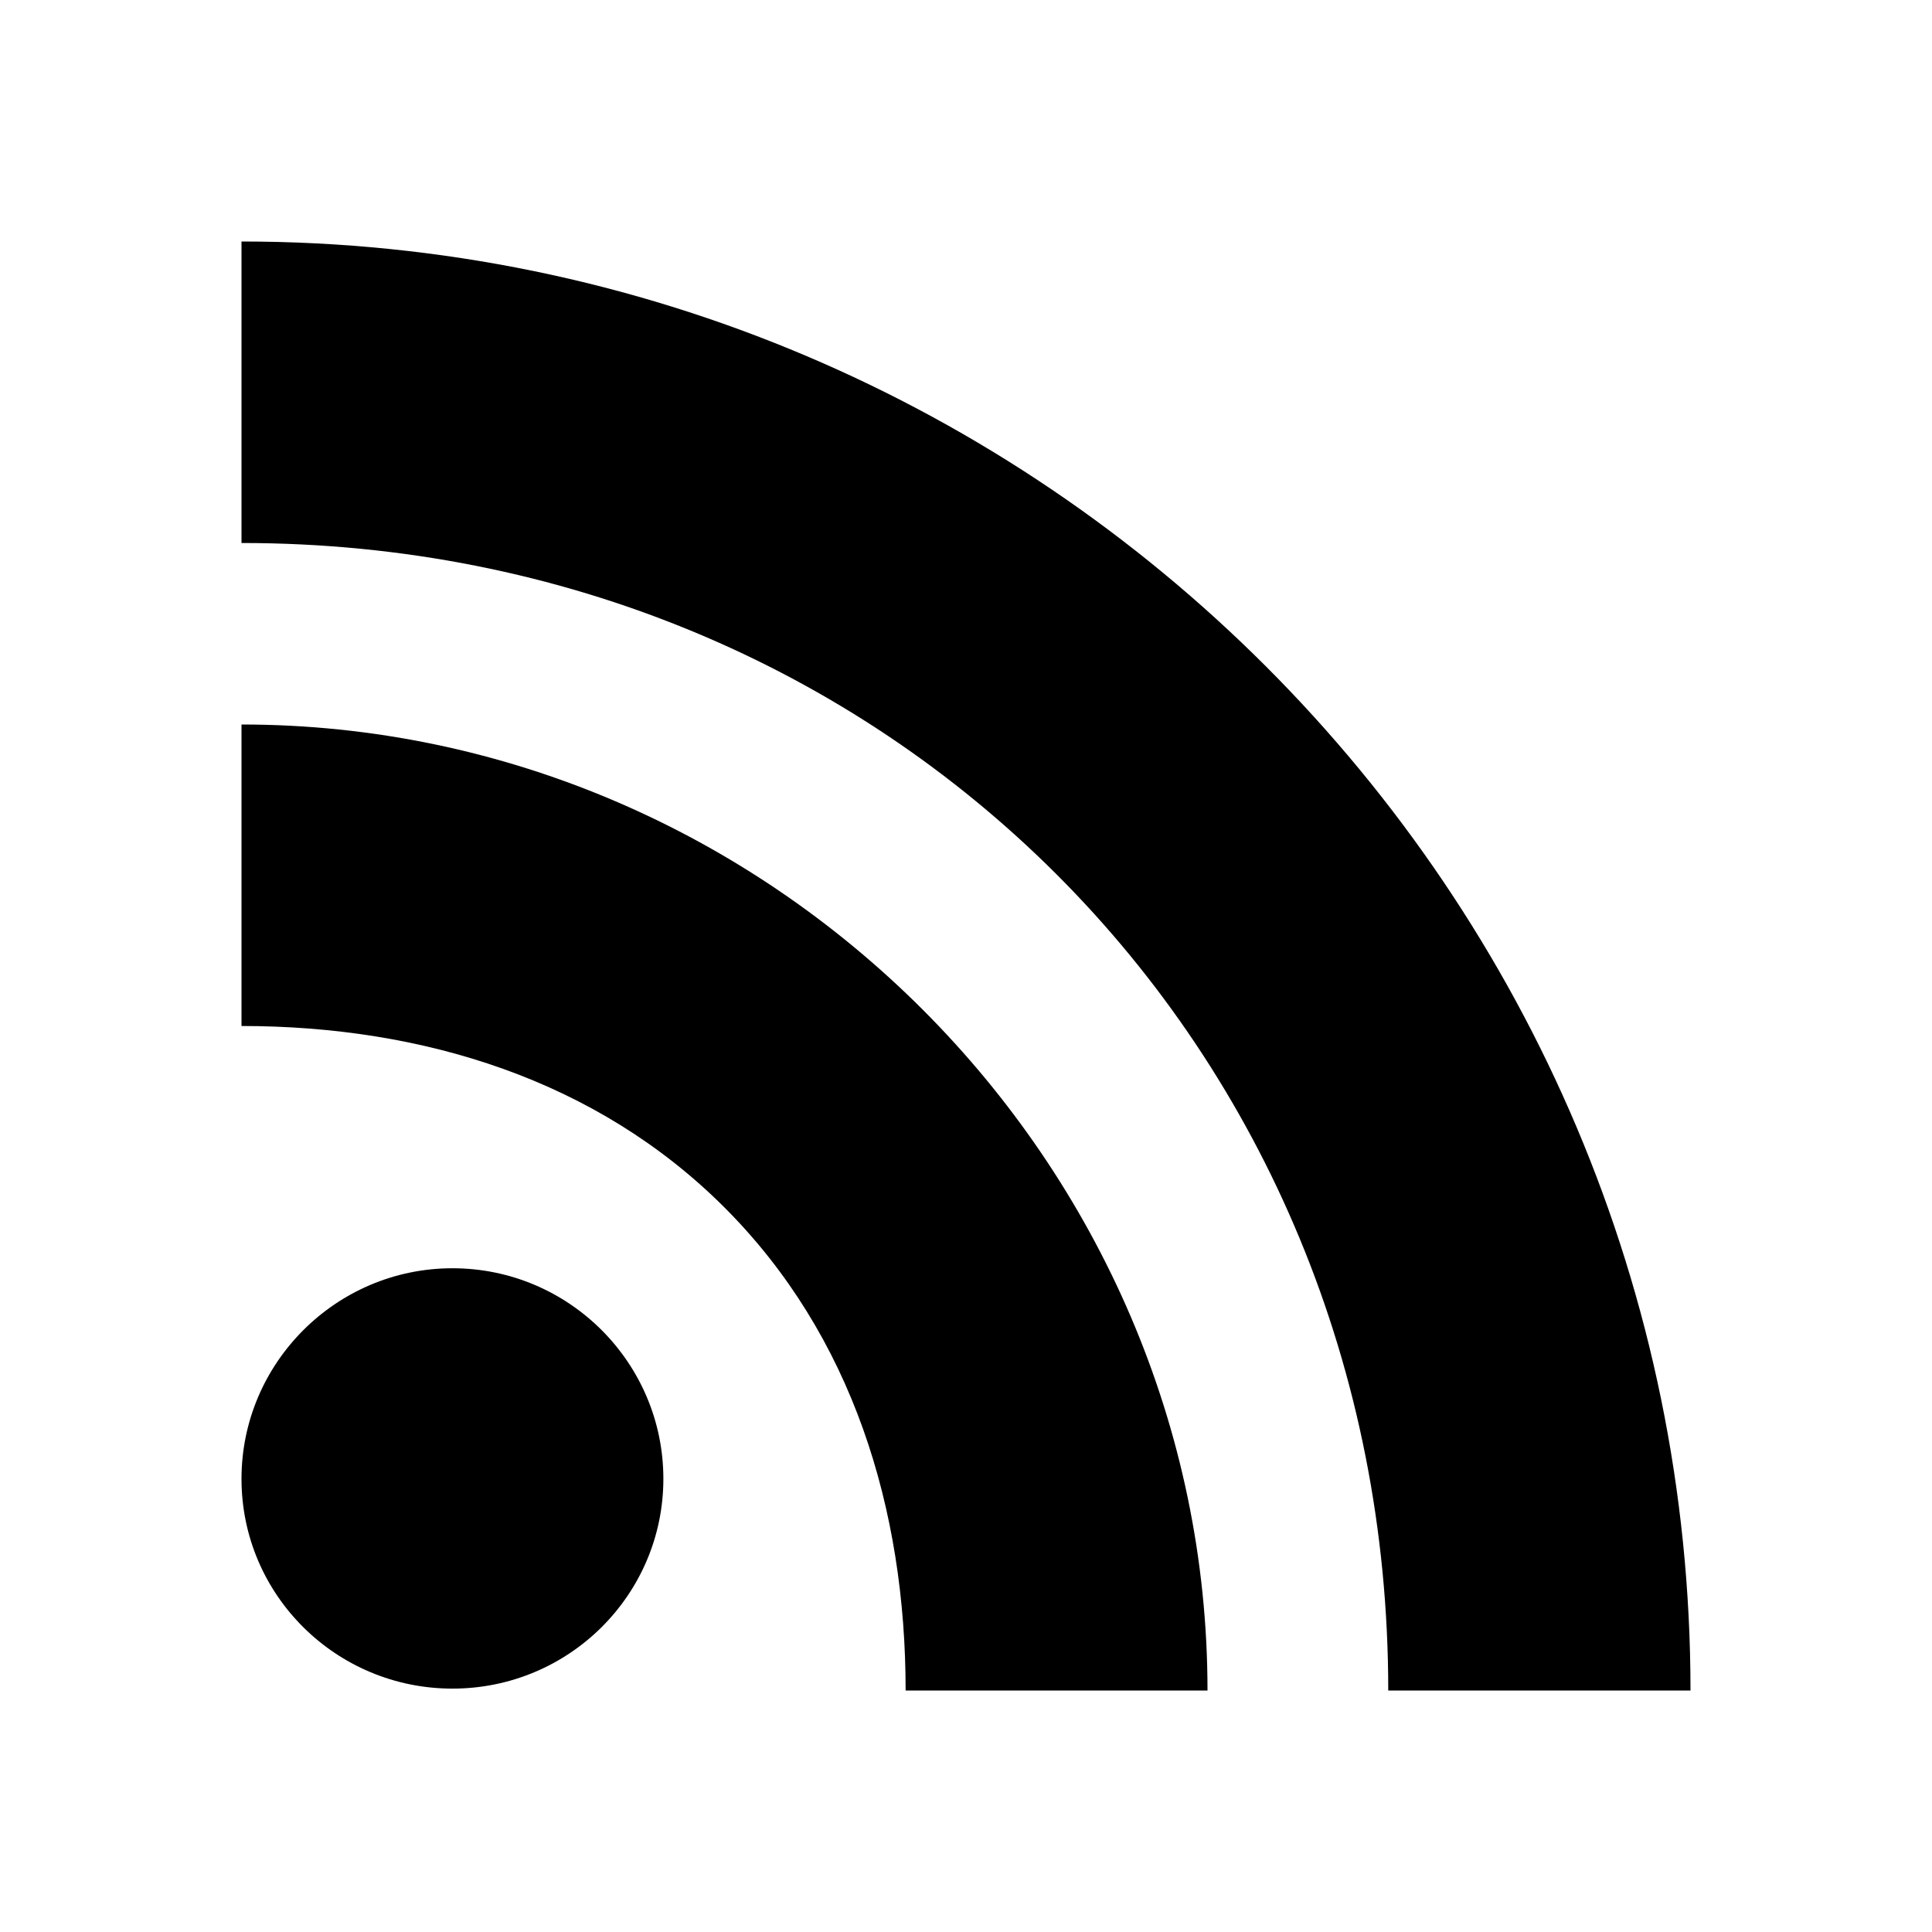
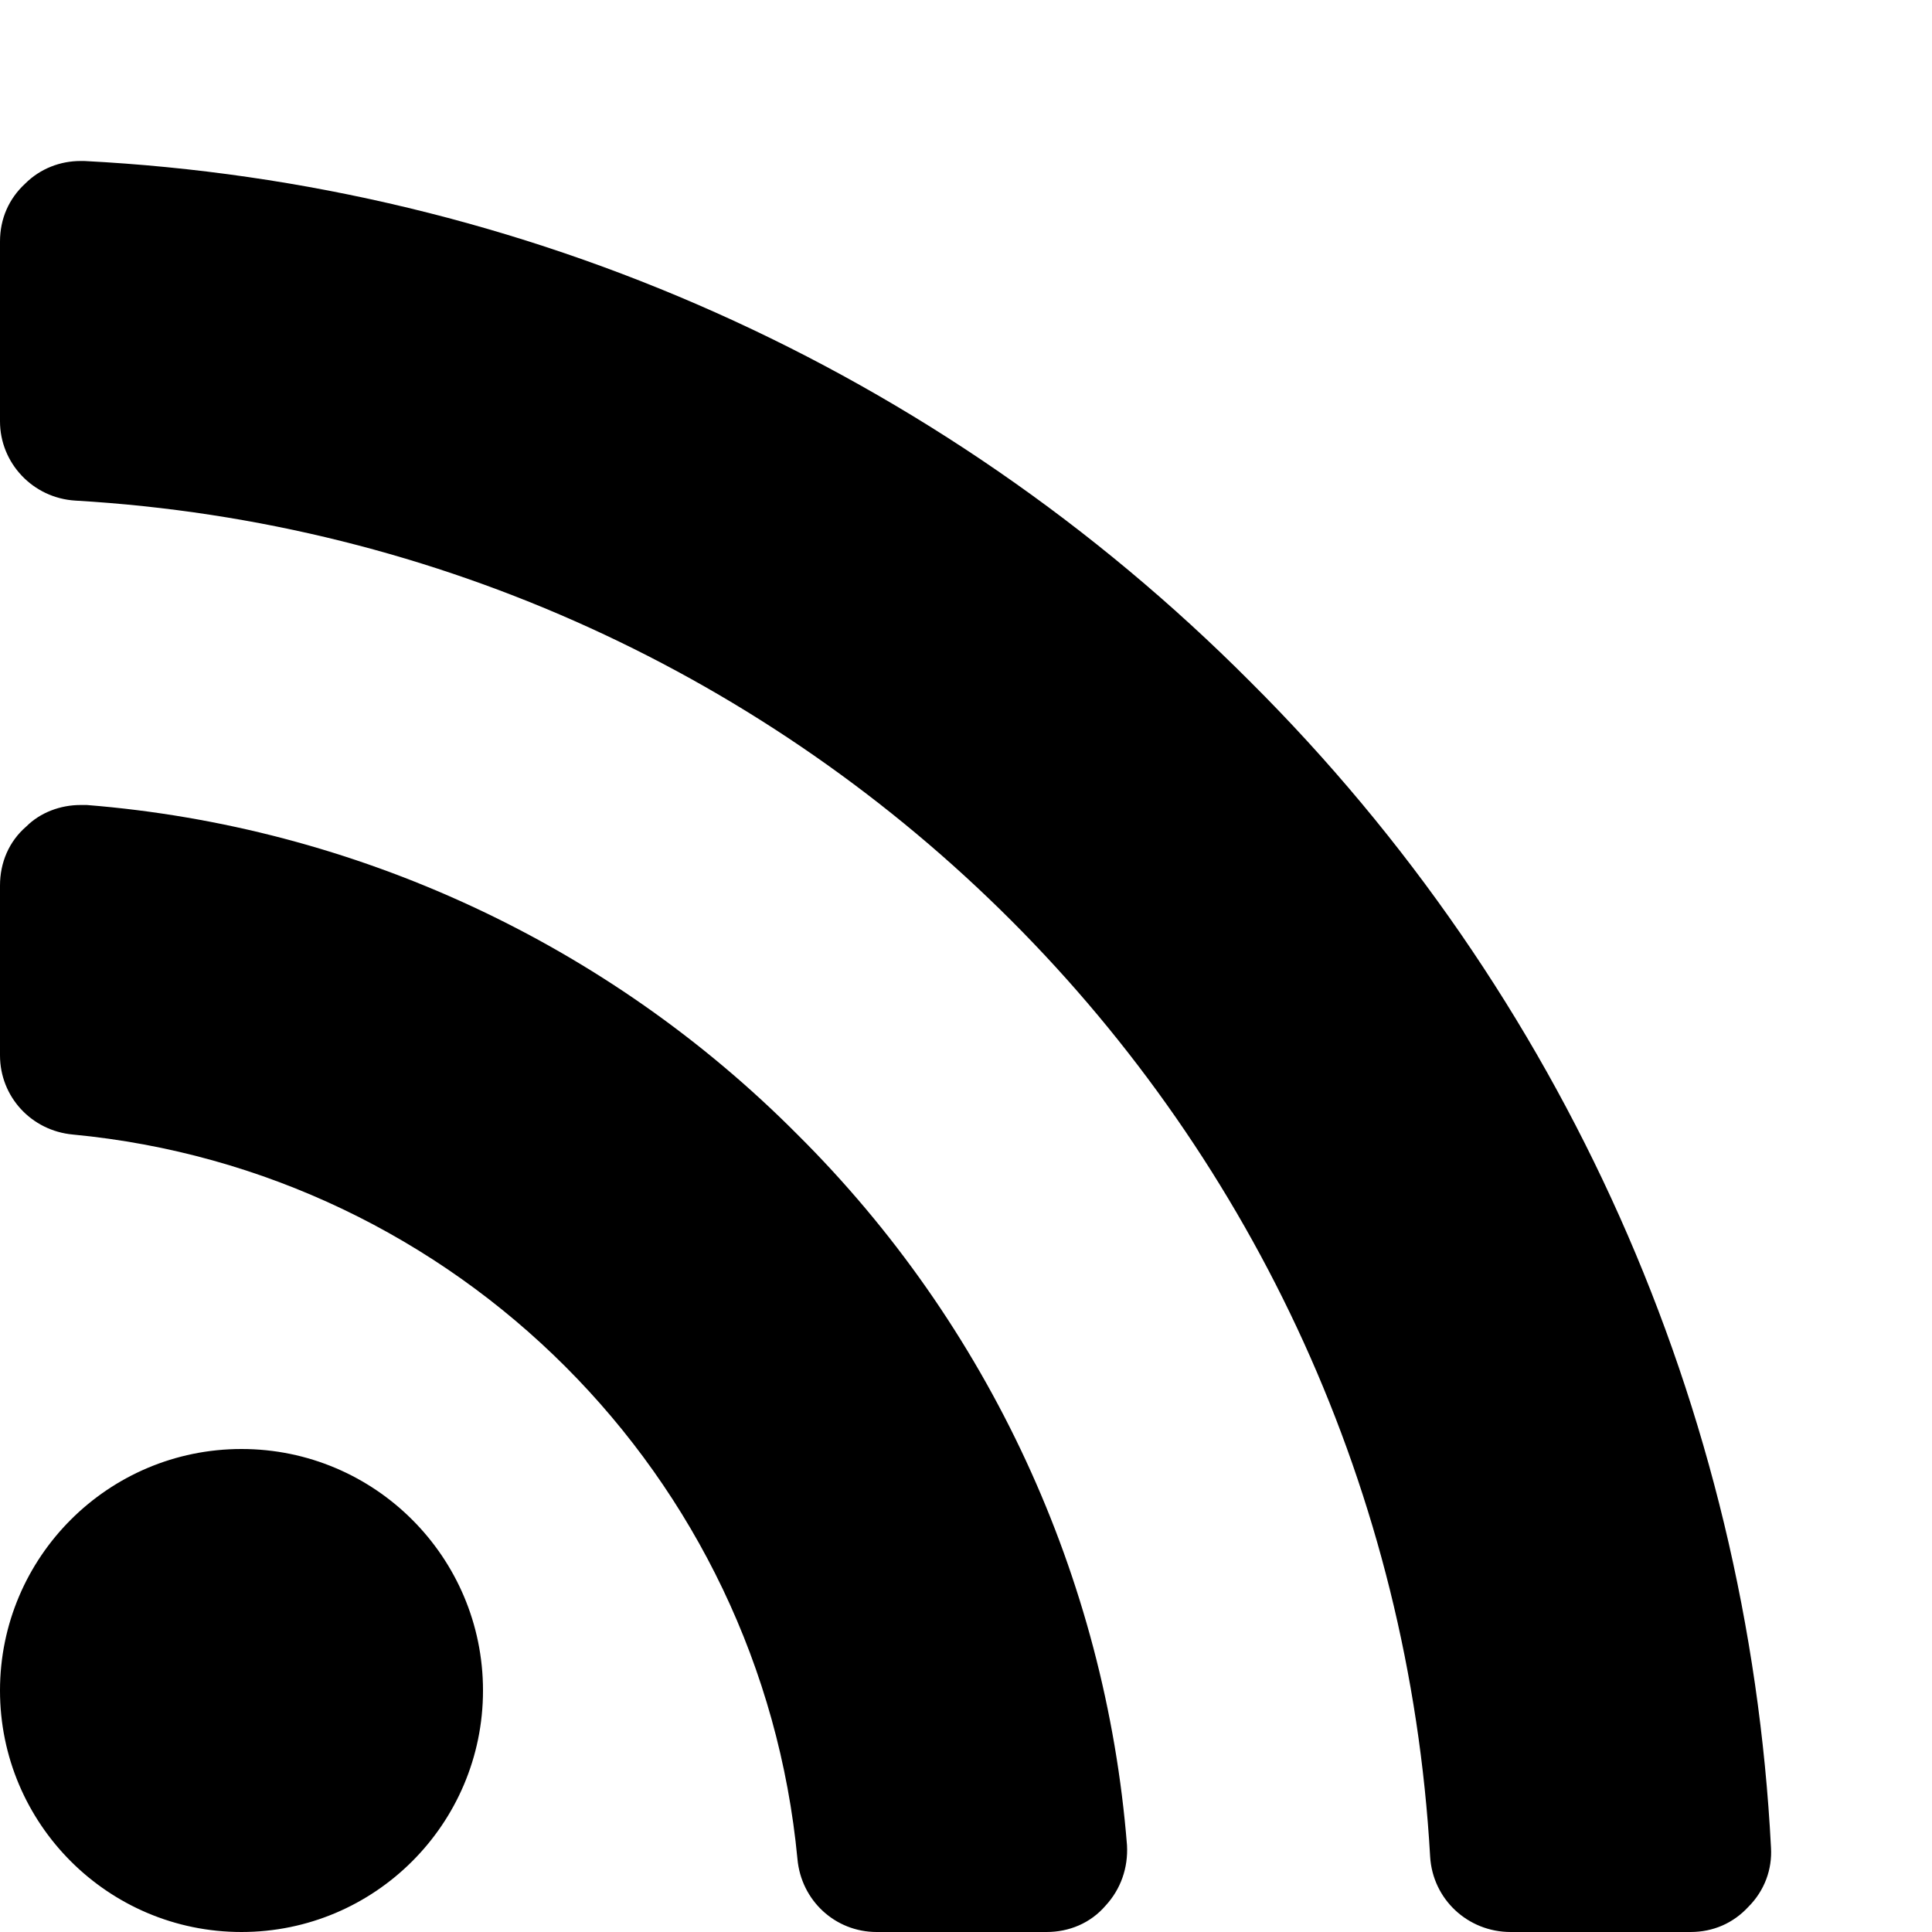
- <svg xmlns="http://www.w3.org/2000/svg" height="512px" id="Layer_1" style="enable-background:new 0 0 512 512;" version="1.1" viewBox="0 0 512 512" width="512px" xml:space="preserve">
-   <g>
-     <path d="M119.9,336.1c-30.8,0-55.9,25.1-55.9,55.8c0,30.8,25.1,55.6,55.9,55.6c30.9,0,55.9-24.9,55.9-55.6   C175.8,361.2,150.8,336.1,119.9,336.1z" />
-     <path d="M64,192v79.9c48,0,94.1,14.2,128,48.1c33.9,33.9,48,79.9,48,128h80C320,308.1,204,192,64,192z" />
-     <path d="M64,64v79.9c171,0,303.9,133,303.9,304.1H448C448,236.3,276,64,64,64z" />
-   </g>
+ <svg xmlns="http://www.w3.org/2000/svg" width="1536" height="1536">
+   <path d="M384 1344c0 106-86 192-192 192S0 1450 0 1344s86-192 192-192 192 86 192 192zm512 123c1 18-5 35-17 48-12 14-29 21-47 21H697c-33 0-60-25-63-58-29-305-271-547-576-576-33-3-58-30-58-63V704c0-18 7-35 21-47 11-11 27-17 43-17h5c213 17 414 110 565 262 152 151 245 352 262 565zm512 2c1 17-5 34-18 47-12 13-28 20-46 20h-143c-34 0-62-26-64-60C1104 895 641 432 60 398c-34-2-60-30-60-63V192c0-18 7-34 20-46 12-12 28-18 44-18h3c350 18 679 165 927 414 249 248 396 577 414 927z" />
</svg>
